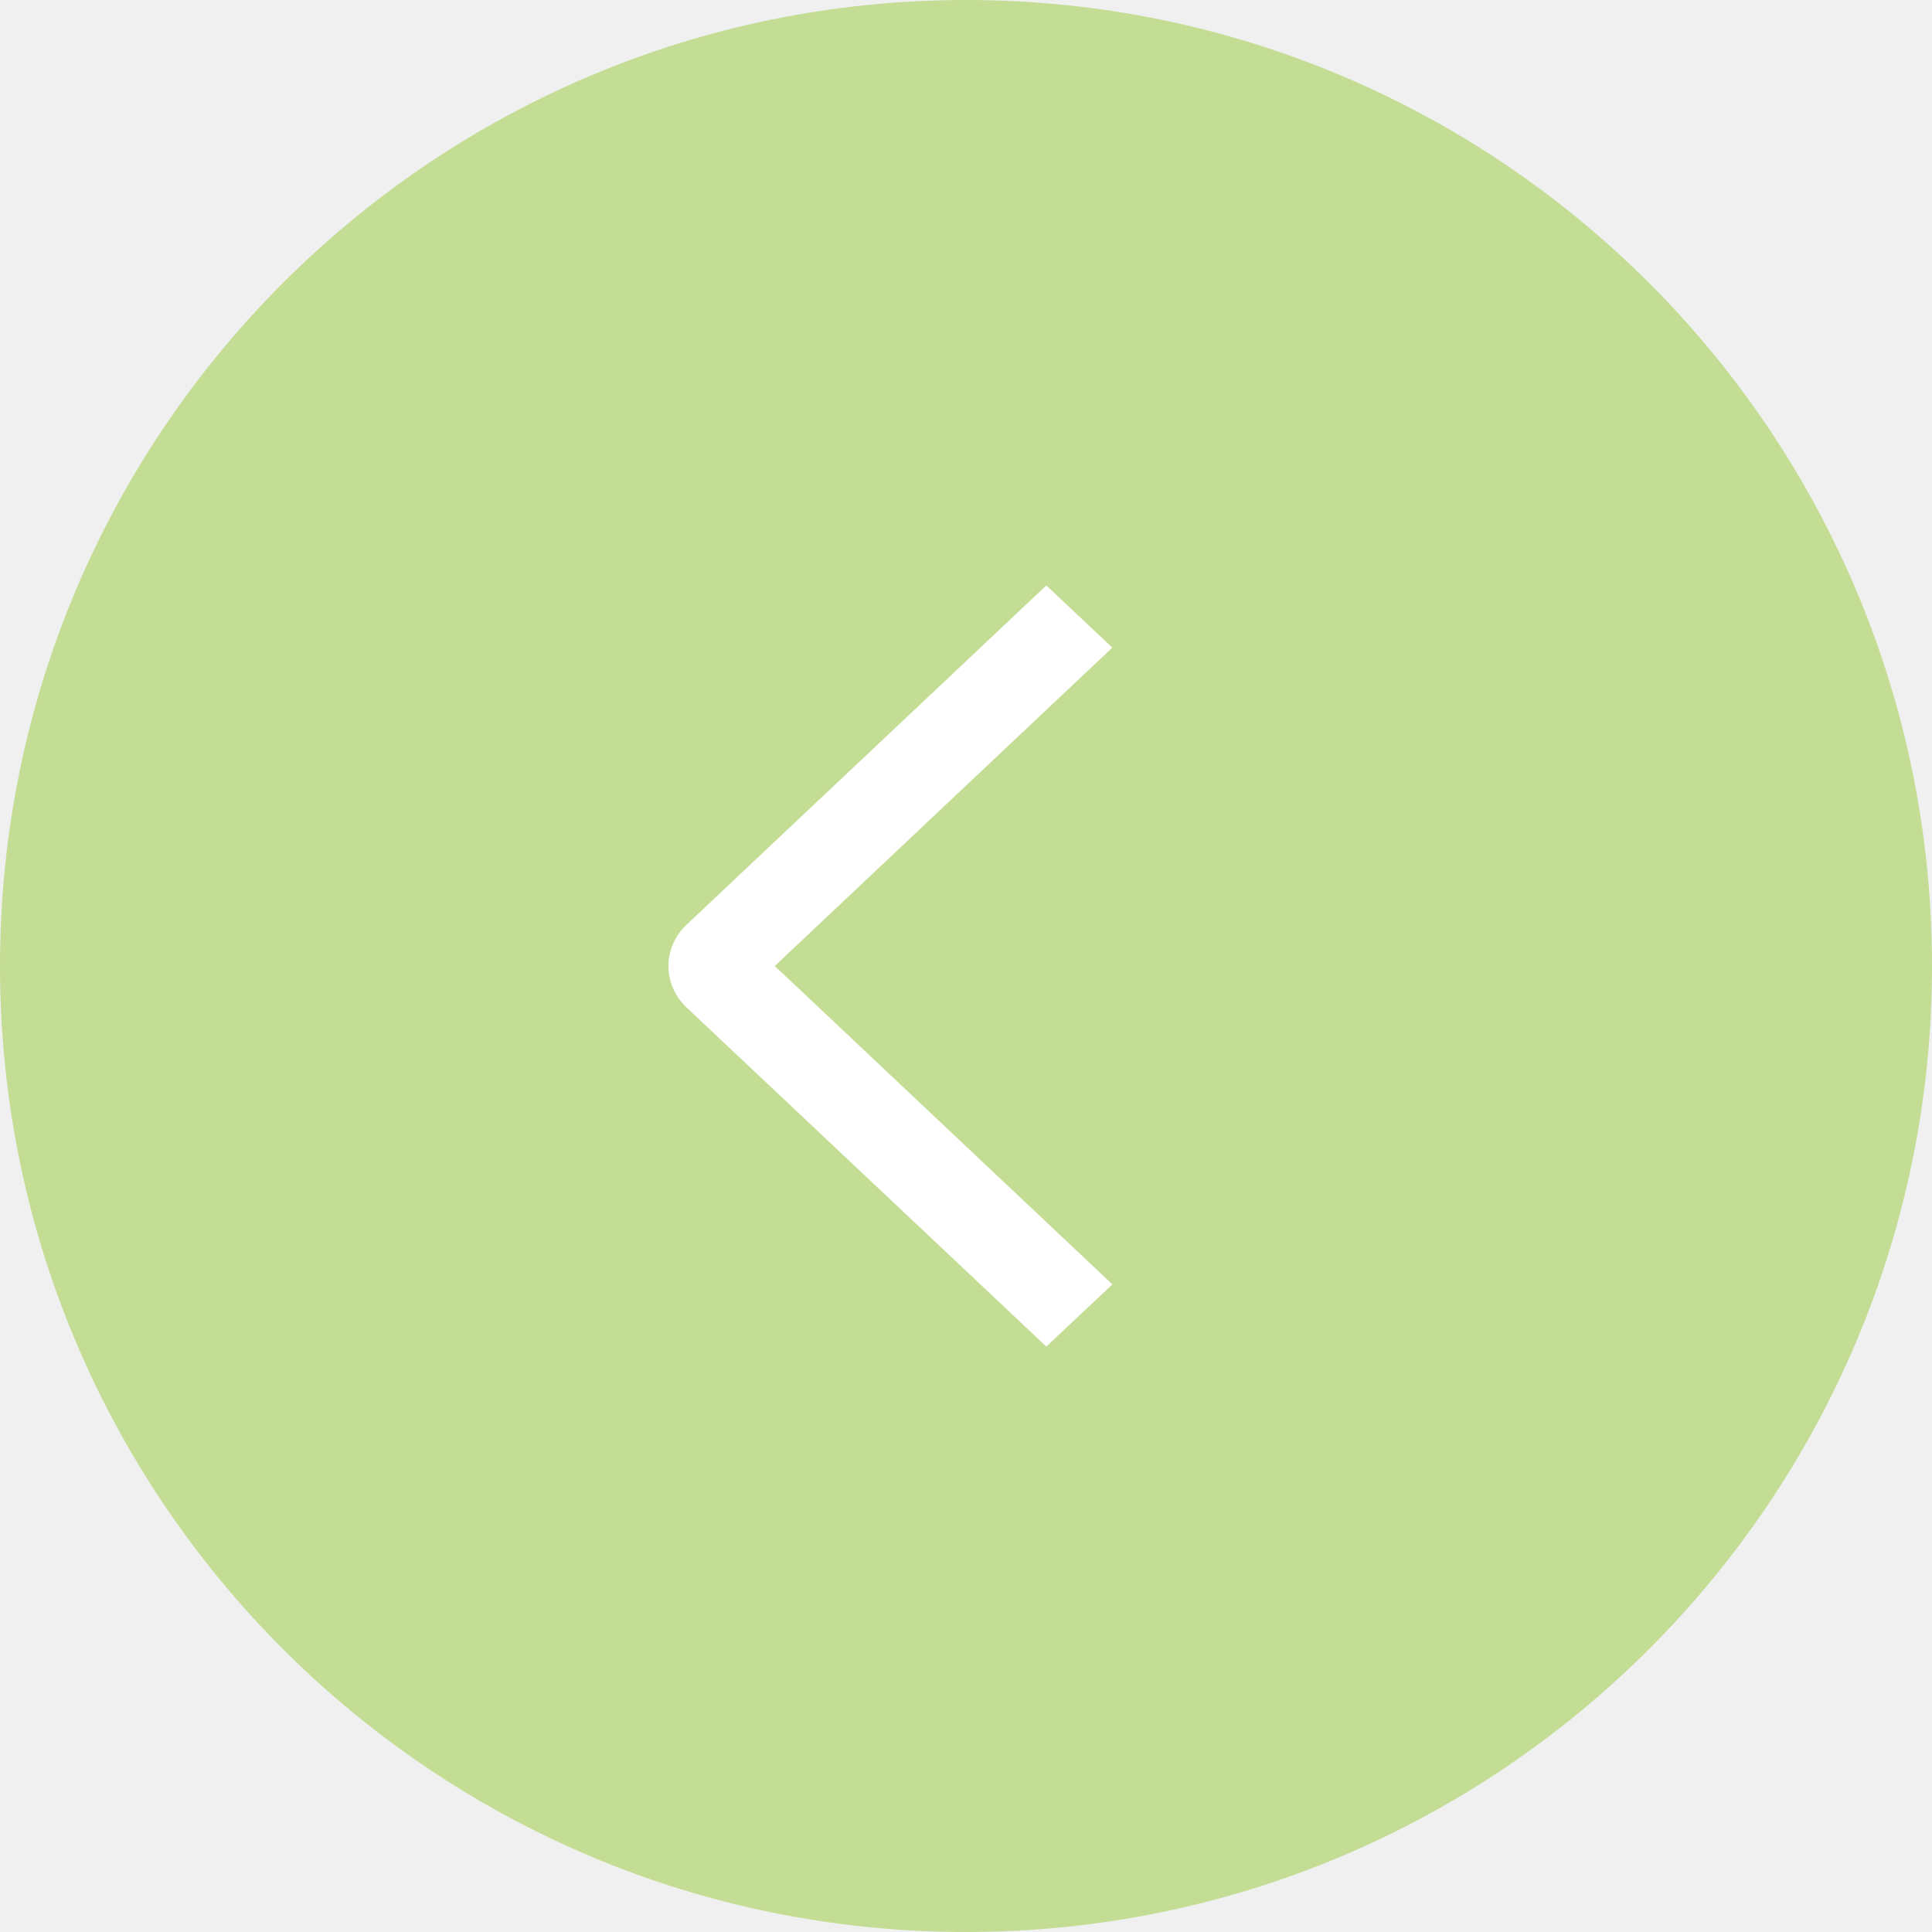
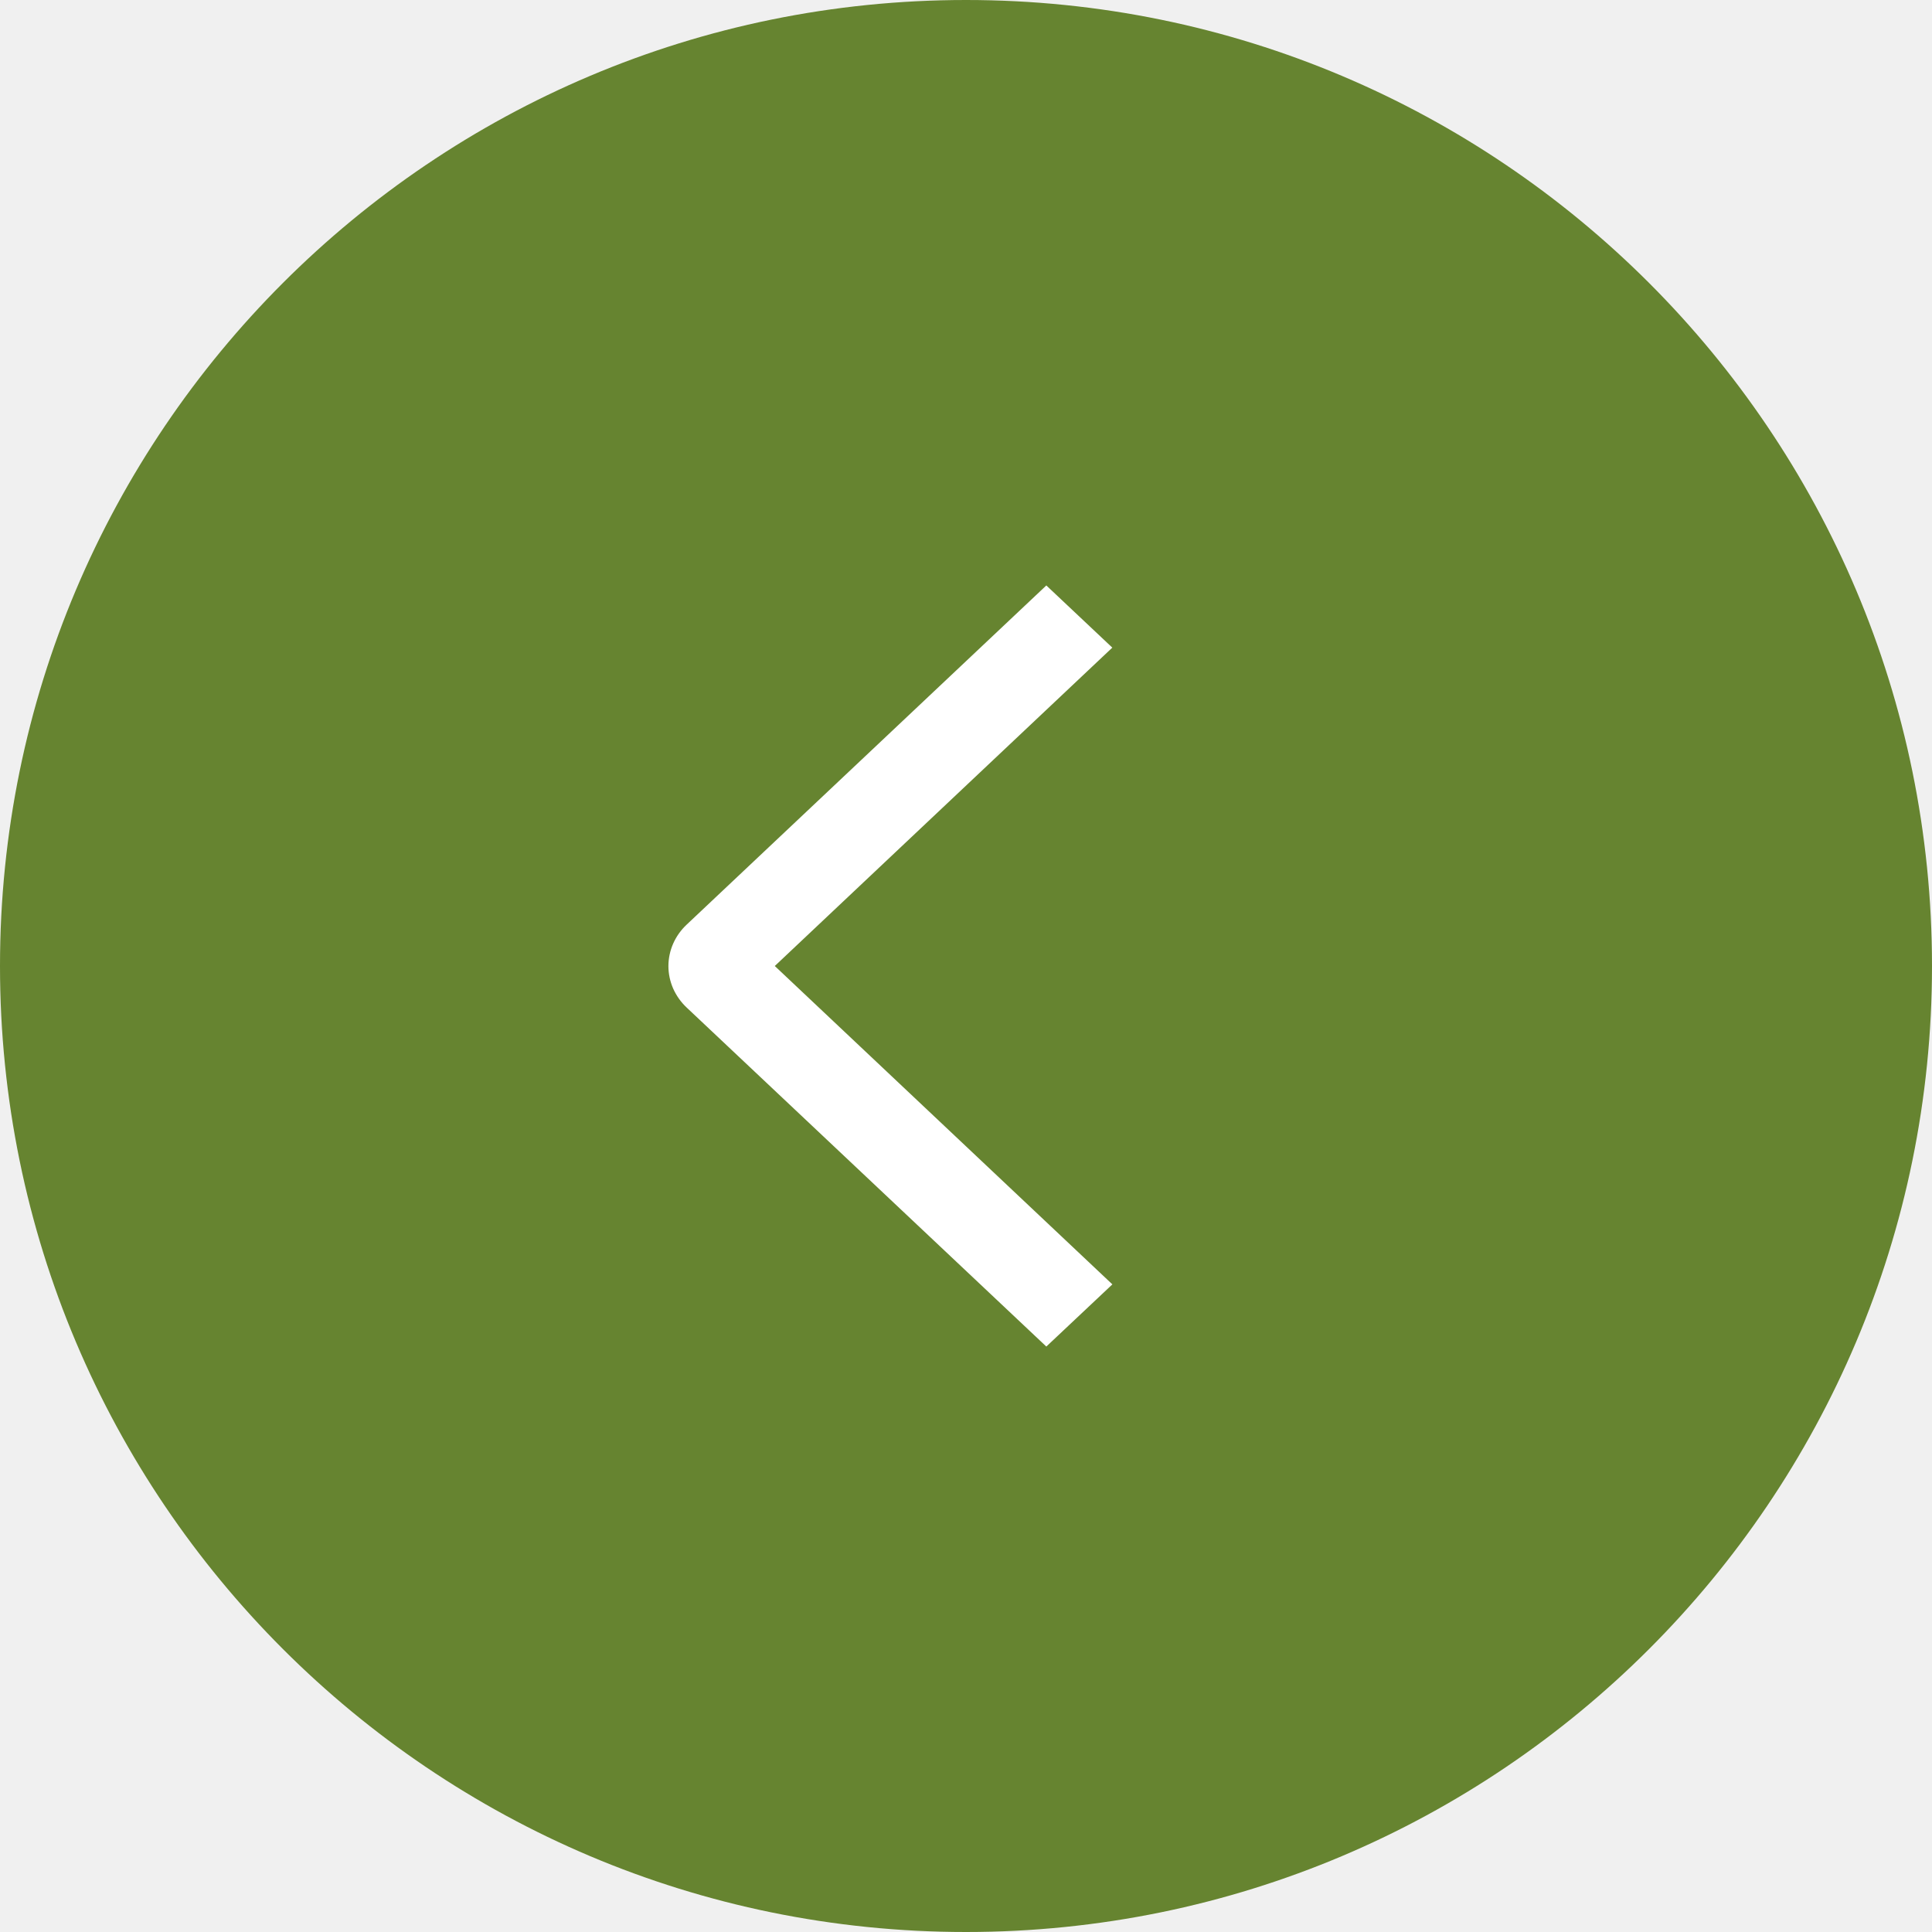
<svg xmlns="http://www.w3.org/2000/svg" width="33" height="33" viewBox="0 0 33 33" fill="none">
-   <rect width="33" height="33" rx="16.5" fill="#C3DD95" />
-   <path d="M19 21.938L17.872 23L11.729 17.21C11.63 17.117 11.552 17.006 11.498 16.885C11.445 16.764 11.417 16.633 11.417 16.502C11.417 16.37 11.445 16.239 11.498 16.118C11.552 15.996 11.63 15.886 11.729 15.793L17.872 10L18.999 11.062L13.234 16.5L19 21.938Z" fill="white" />
+   <rect width="33" height="33" rx="16.5" fill="#668430" />
+   <g clip-path="url(#clip0_2172_790)">
+     <path d="M19 21.938L17.872 23L11.729 17.21C11.63 17.117 11.552 17.006 11.498 16.885C11.445 16.764 11.417 16.633 11.417 16.502C11.417 16.37 11.445 16.239 11.498 16.118C11.552 15.996 11.63 15.886 11.729 15.793L17.872 10L18.999 11.062L13.234 16.5L19 21.938Z" fill="white" />
+   </g>
+   <defs>
+     <clipPath id="clip0_2172_790">
+       <rect width="13" height="13" fill="white" transform="matrix(-1 0 0 -1 23 23)" />
+     </clipPath>
+   </defs>
</svg>
